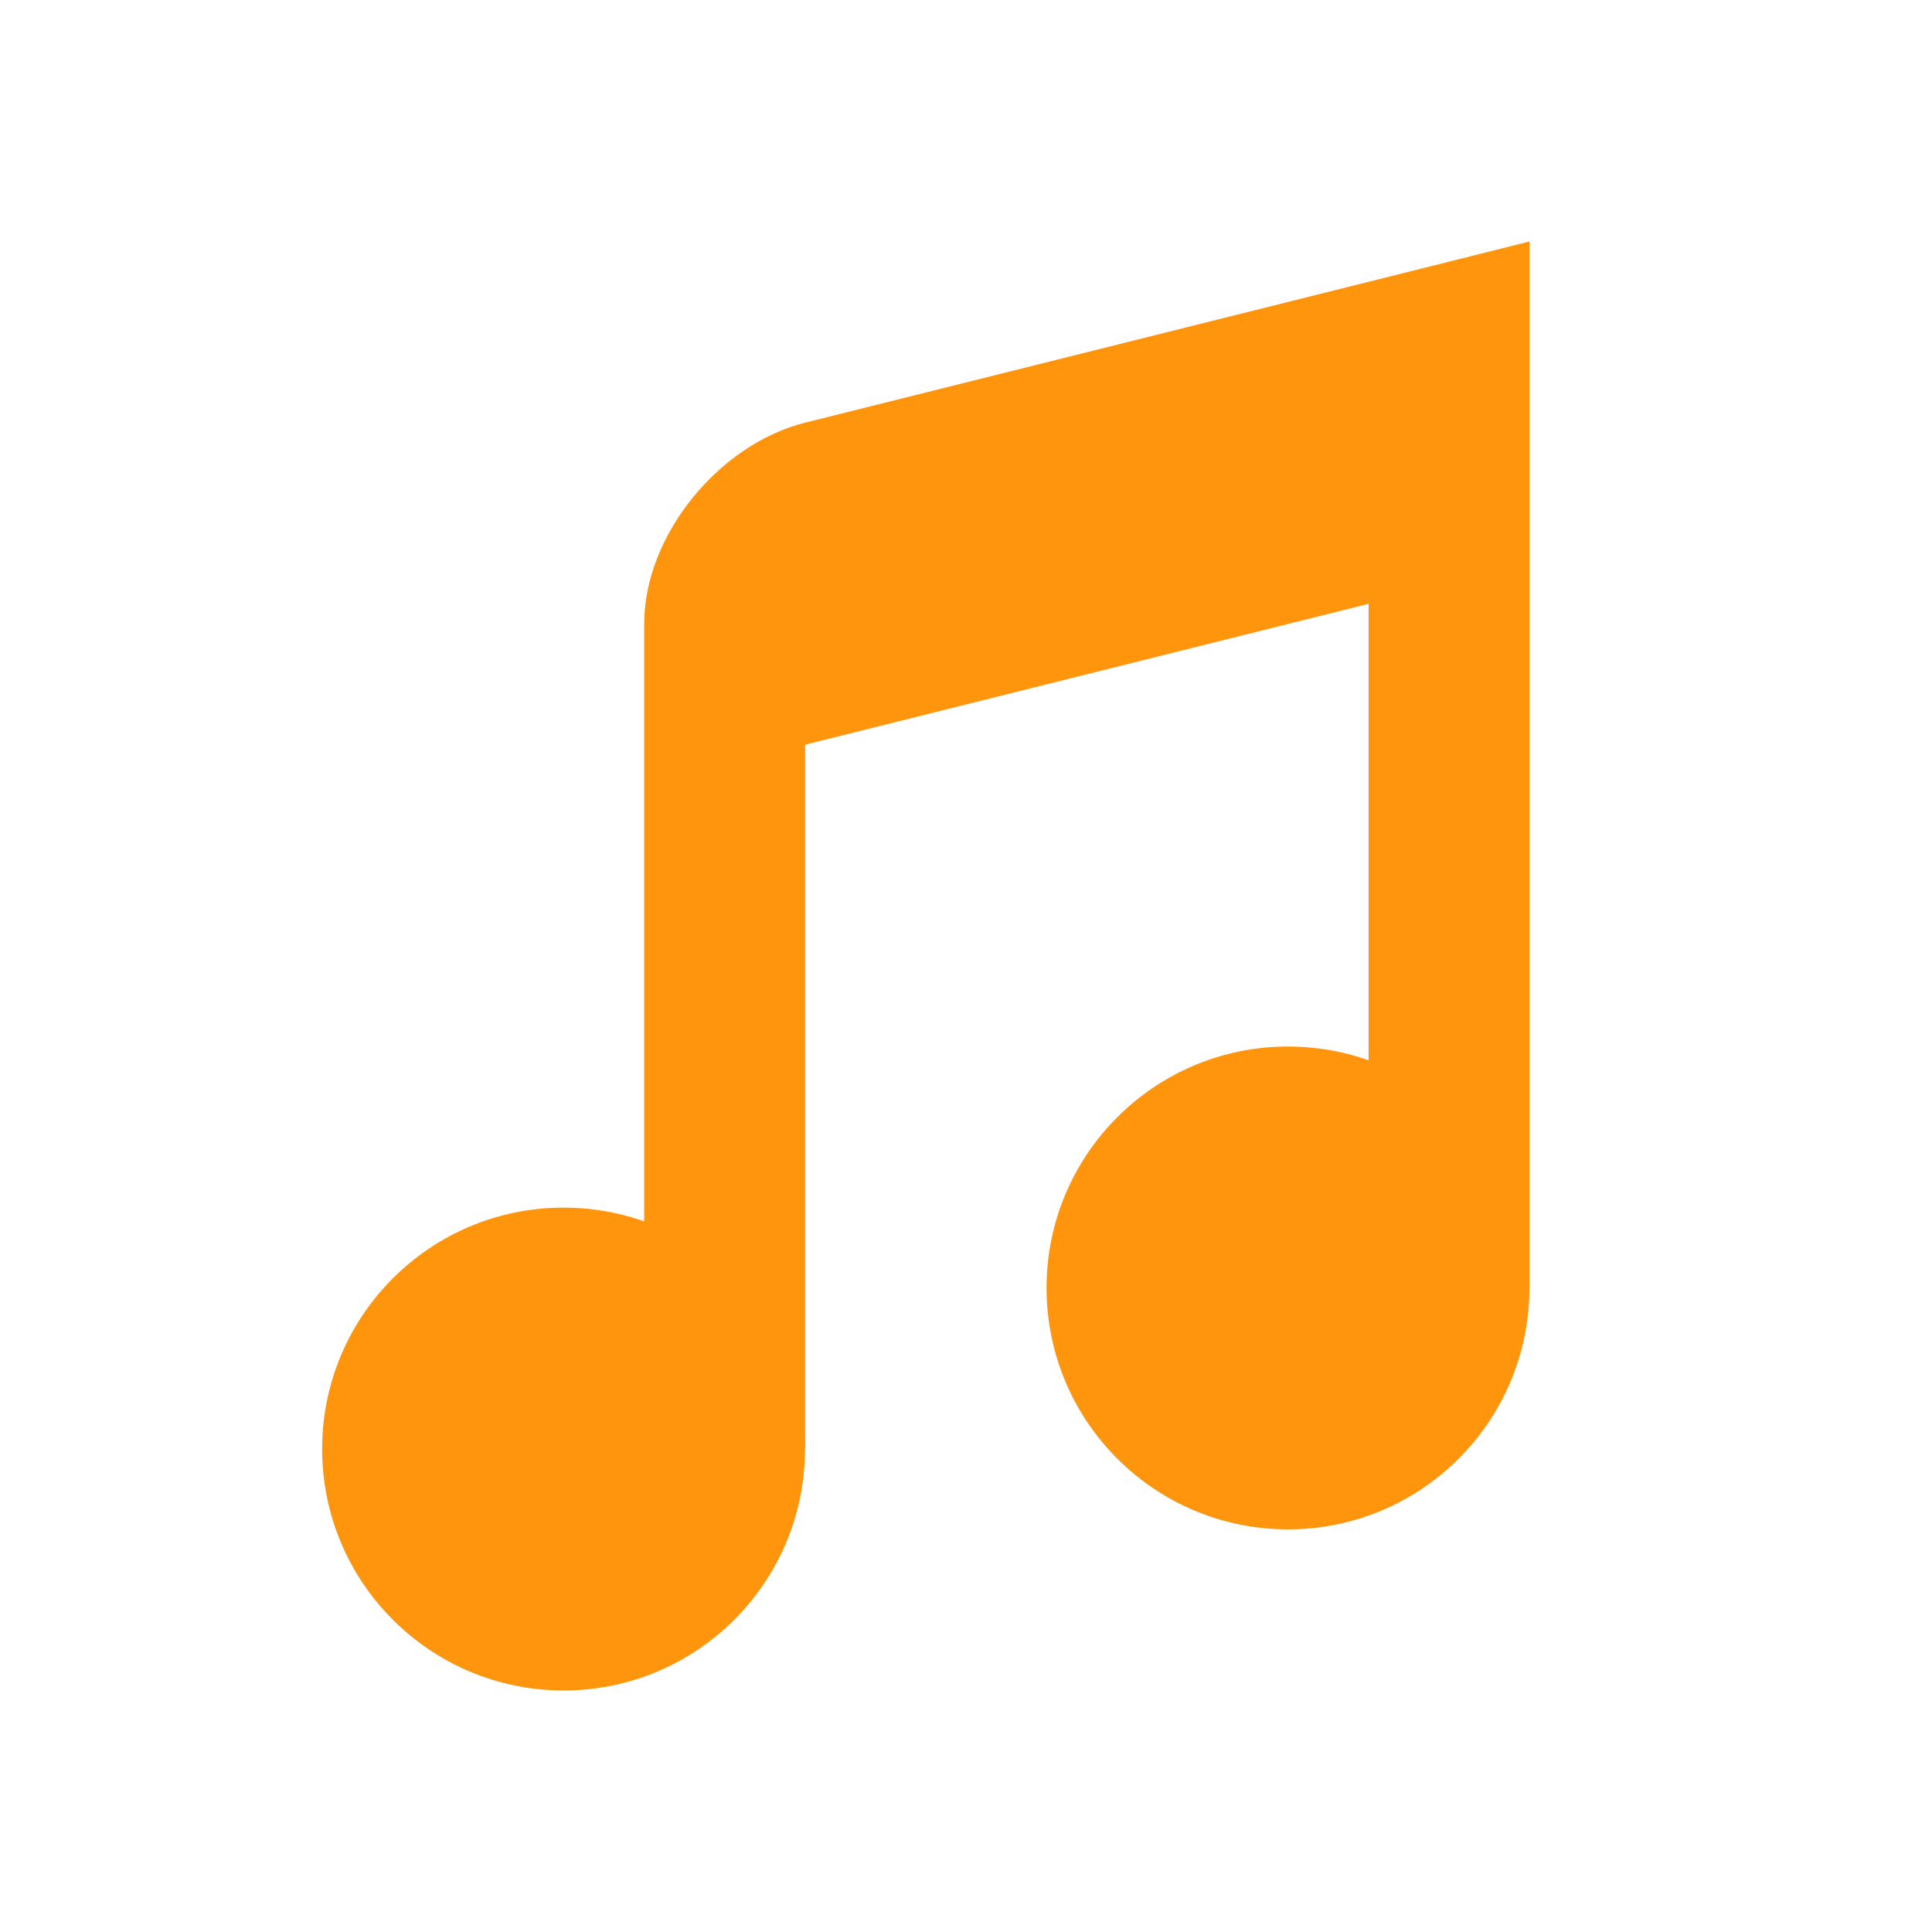
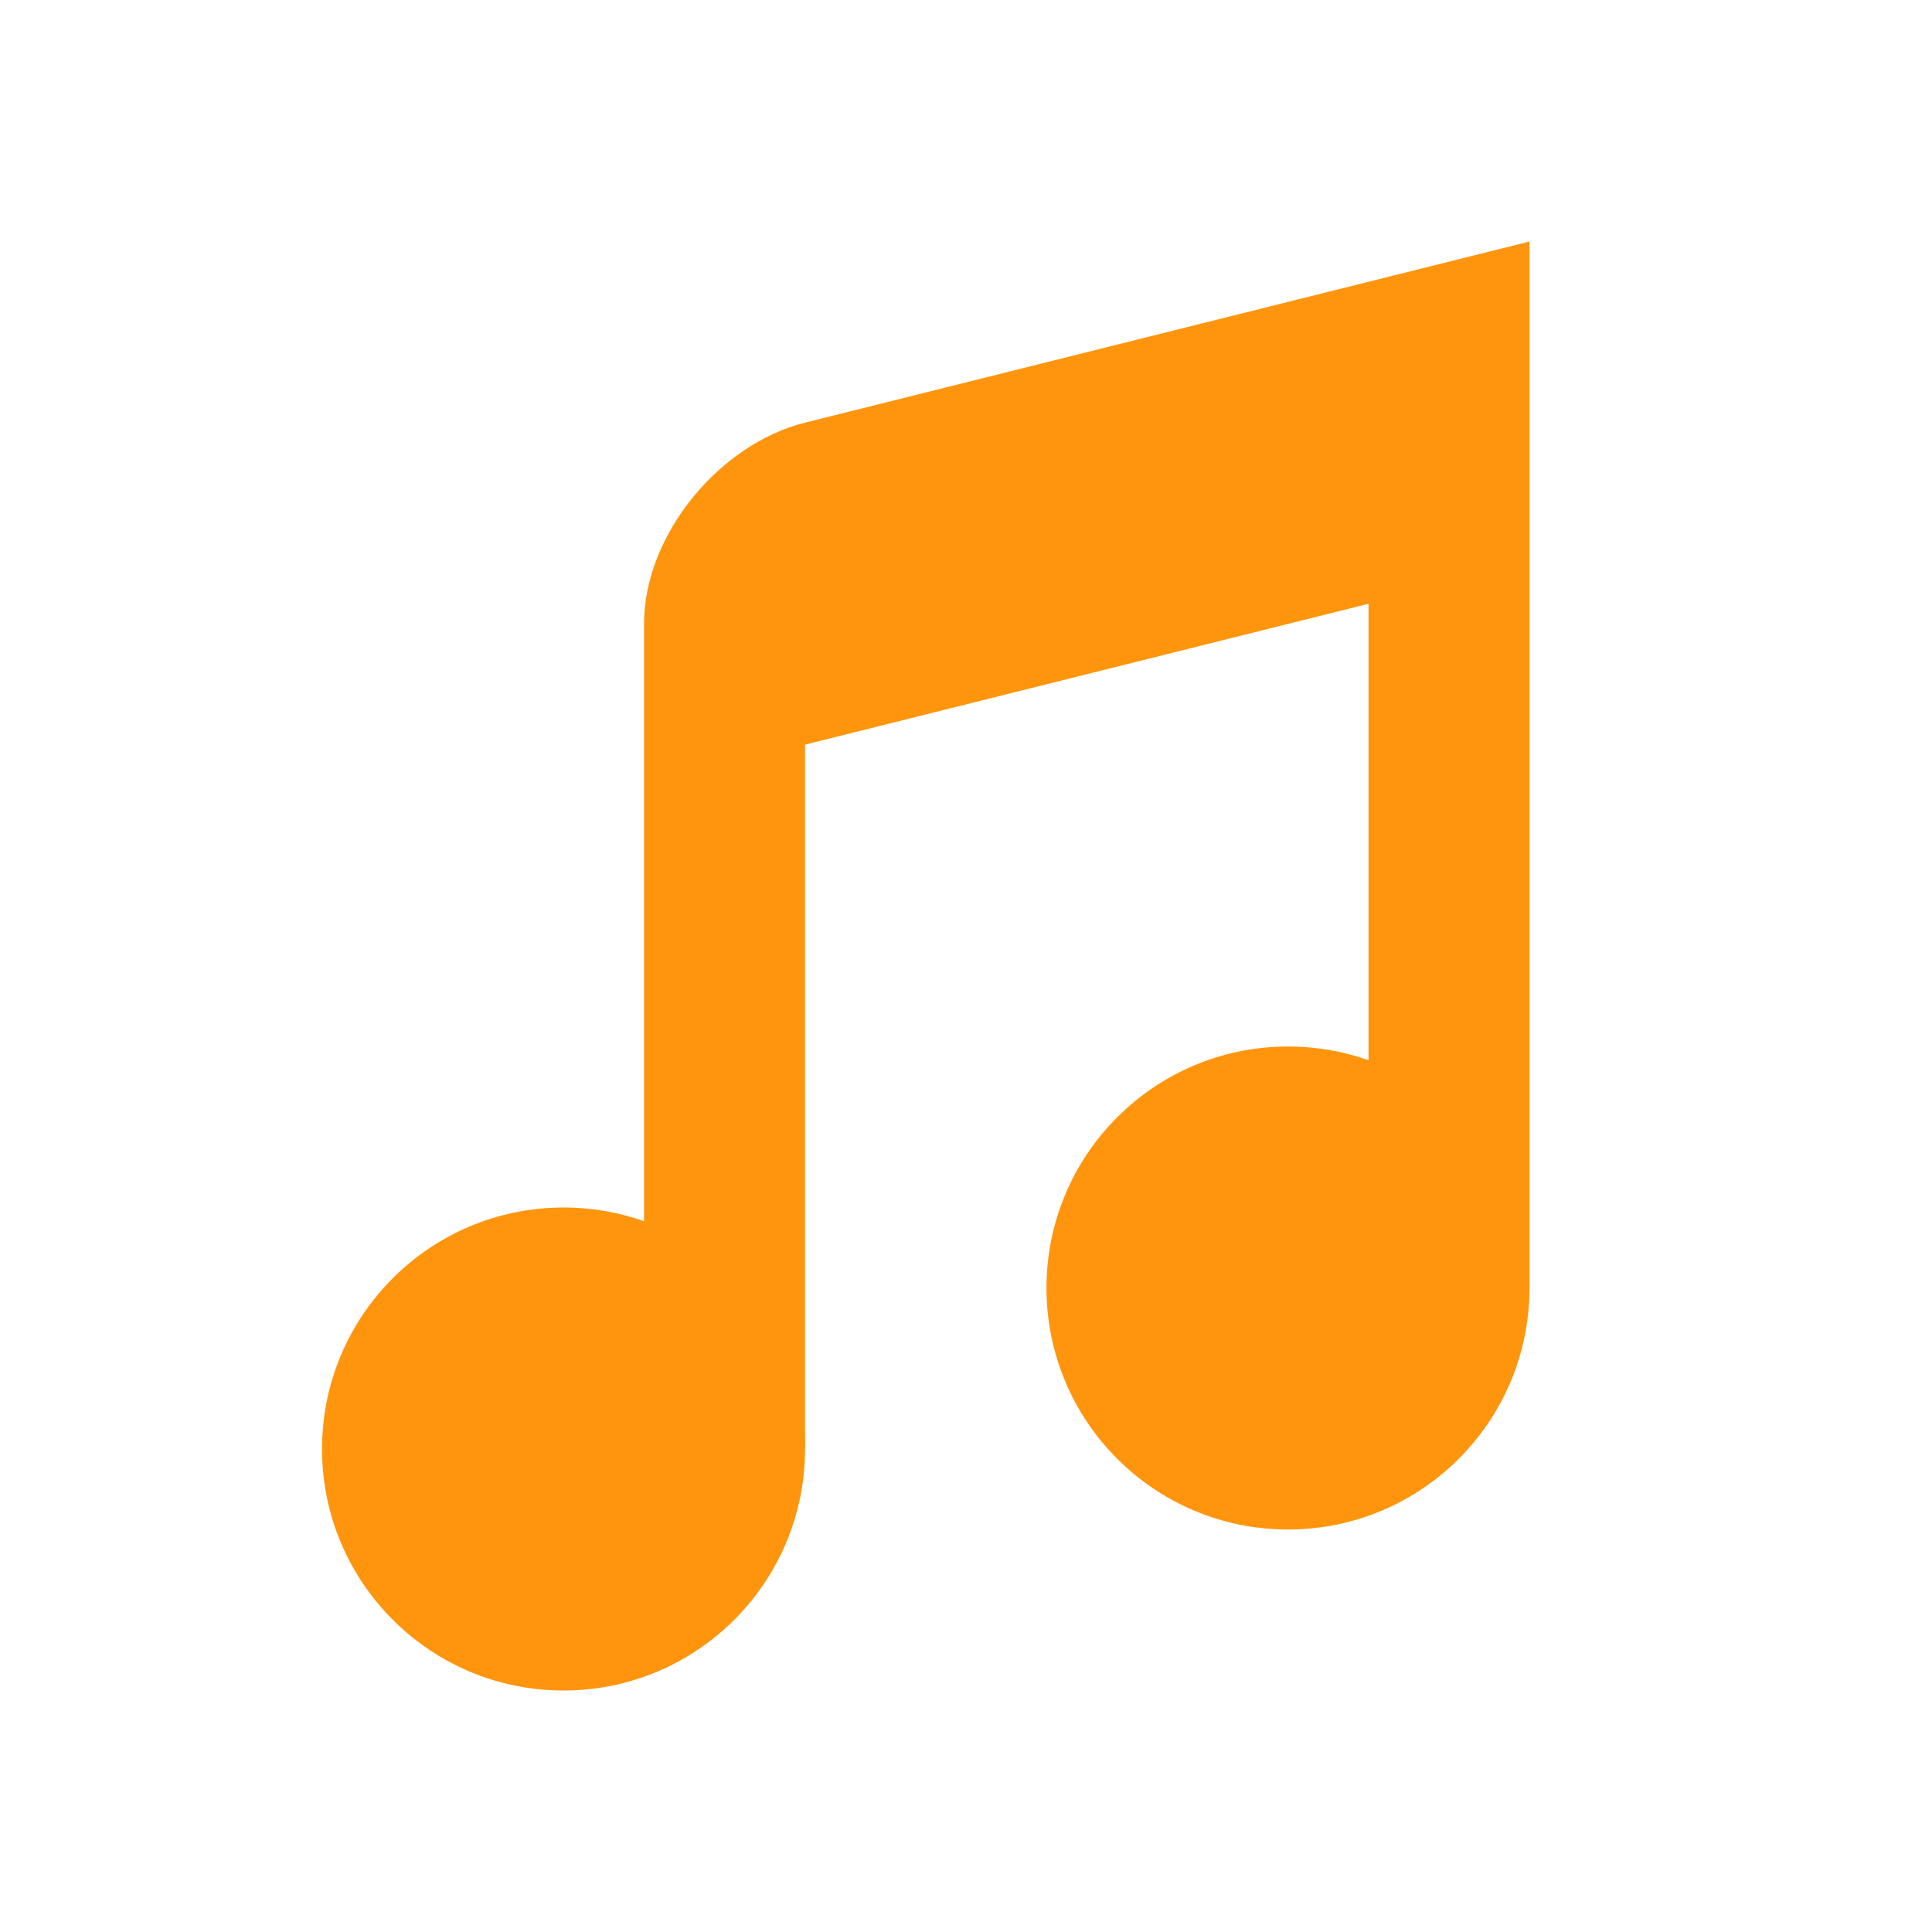
- <svg xmlns="http://www.w3.org/2000/svg" width="12.7mm" height="12.7mm" viewBox="0 0 12.7 12.7" version="1.1" id="svg5502">
+ <svg xmlns="http://www.w3.org/2000/svg" width="48" height="48" viewBox="0 0 48 48" version="1.1" id="svg5502">
  <defs id="defs5496" />
  <g id="layer1" transform="translate(-96.45953,-120.5607)">
-     <circle style="color:#000000;display:inline;overflow:visible;visibility:visible;opacity:1;fill:#ff950d;fill-opacity:1;fill-rule:evenodd;stroke:none;stroke-width:1.058;stroke-linecap:butt;stroke-linejoin:round;stroke-miterlimit:4;stroke-dasharray:none;stroke-dashoffset:4.2;stroke-opacity:1;marker:none;enable-background:accumulate" id="path7075" cx="100.164" cy="130.086" r="1.587" />
-     <circle r="1.587" cy="129.027" cx="104.926" id="circle7077" style="color:#000000;display:inline;overflow:visible;visibility:visible;opacity:1;fill:#ff950d;fill-opacity:1;fill-rule:evenodd;stroke:none;stroke-width:1.058;stroke-linecap:butt;stroke-linejoin:round;stroke-miterlimit:4;stroke-dasharray:none;stroke-dashoffset:4.2;stroke-opacity:1;marker:none;enable-background:accumulate" />
-     <path style="color:#000000;display:inline;overflow:visible;visibility:visible;opacity:1;fill:#ff950d;fill-opacity:1;fill-rule:evenodd;stroke:none;stroke-width:0.947;stroke-linecap:butt;stroke-linejoin:round;stroke-miterlimit:4;stroke-dasharray:none;stroke-dashoffset:4.2;stroke-opacity:1;marker:none;enable-background:accumulate" d="m 106.514,122.148 -1.058,0.265 -3.704,0.926 c -0.564,0.141 -1.058,0.738 -1.058,1.323 v 1.058 4.366 h 1.058 v -4.63 l 3.704,-0.926 v 4.498 h 1.058 v -4.763 z" id="rect6549" />
+     <ellipse style="color:#000000;display:inline;overflow:visible;visibility:visible;opacity:1;fill:#ff950d;fill-opacity:1;fill-rule:evenodd;stroke:none;stroke-width:4;stroke-linecap:butt;stroke-linejoin:round;stroke-miterlimit:4;stroke-dasharray:none;stroke-dashoffset:4.2;stroke-opacity:1;marker:none;enable-background:accumulate" id="path7075" cx="110.46" cy="156.561" rx="6" ry="6" />
+     <ellipse cy="152.561" cx="128.459" id="circle7077" style="color:#000000;display:inline;overflow:visible;visibility:visible;opacity:1;fill:#ff950d;fill-opacity:1;fill-rule:evenodd;stroke:none;stroke-width:4;stroke-linecap:butt;stroke-linejoin:round;stroke-miterlimit:4;stroke-dasharray:none;stroke-dashoffset:4.2;stroke-opacity:1;marker:none;enable-background:accumulate" rx="6" ry="6" />
+     <path style="color:#000000;display:inline;overflow:visible;visibility:visible;opacity:1;fill:#ff950d;fill-opacity:1;fill-rule:evenodd;stroke:none;stroke-width:3.578;stroke-linecap:butt;stroke-linejoin:round;stroke-miterlimit:4;stroke-dasharray:none;stroke-dashoffset:4.2;stroke-opacity:1;marker:none;enable-background:accumulate" d="m 134.46,126.561 -4,1 -14,3.5 c -2.131,0.533 -4,2.791 -4,5 v 4 16.5 h 4 v -17.5 l 14,-3.5 v 17 h 4 v -18 z" id="rect6549" />
  </g>
</svg>
